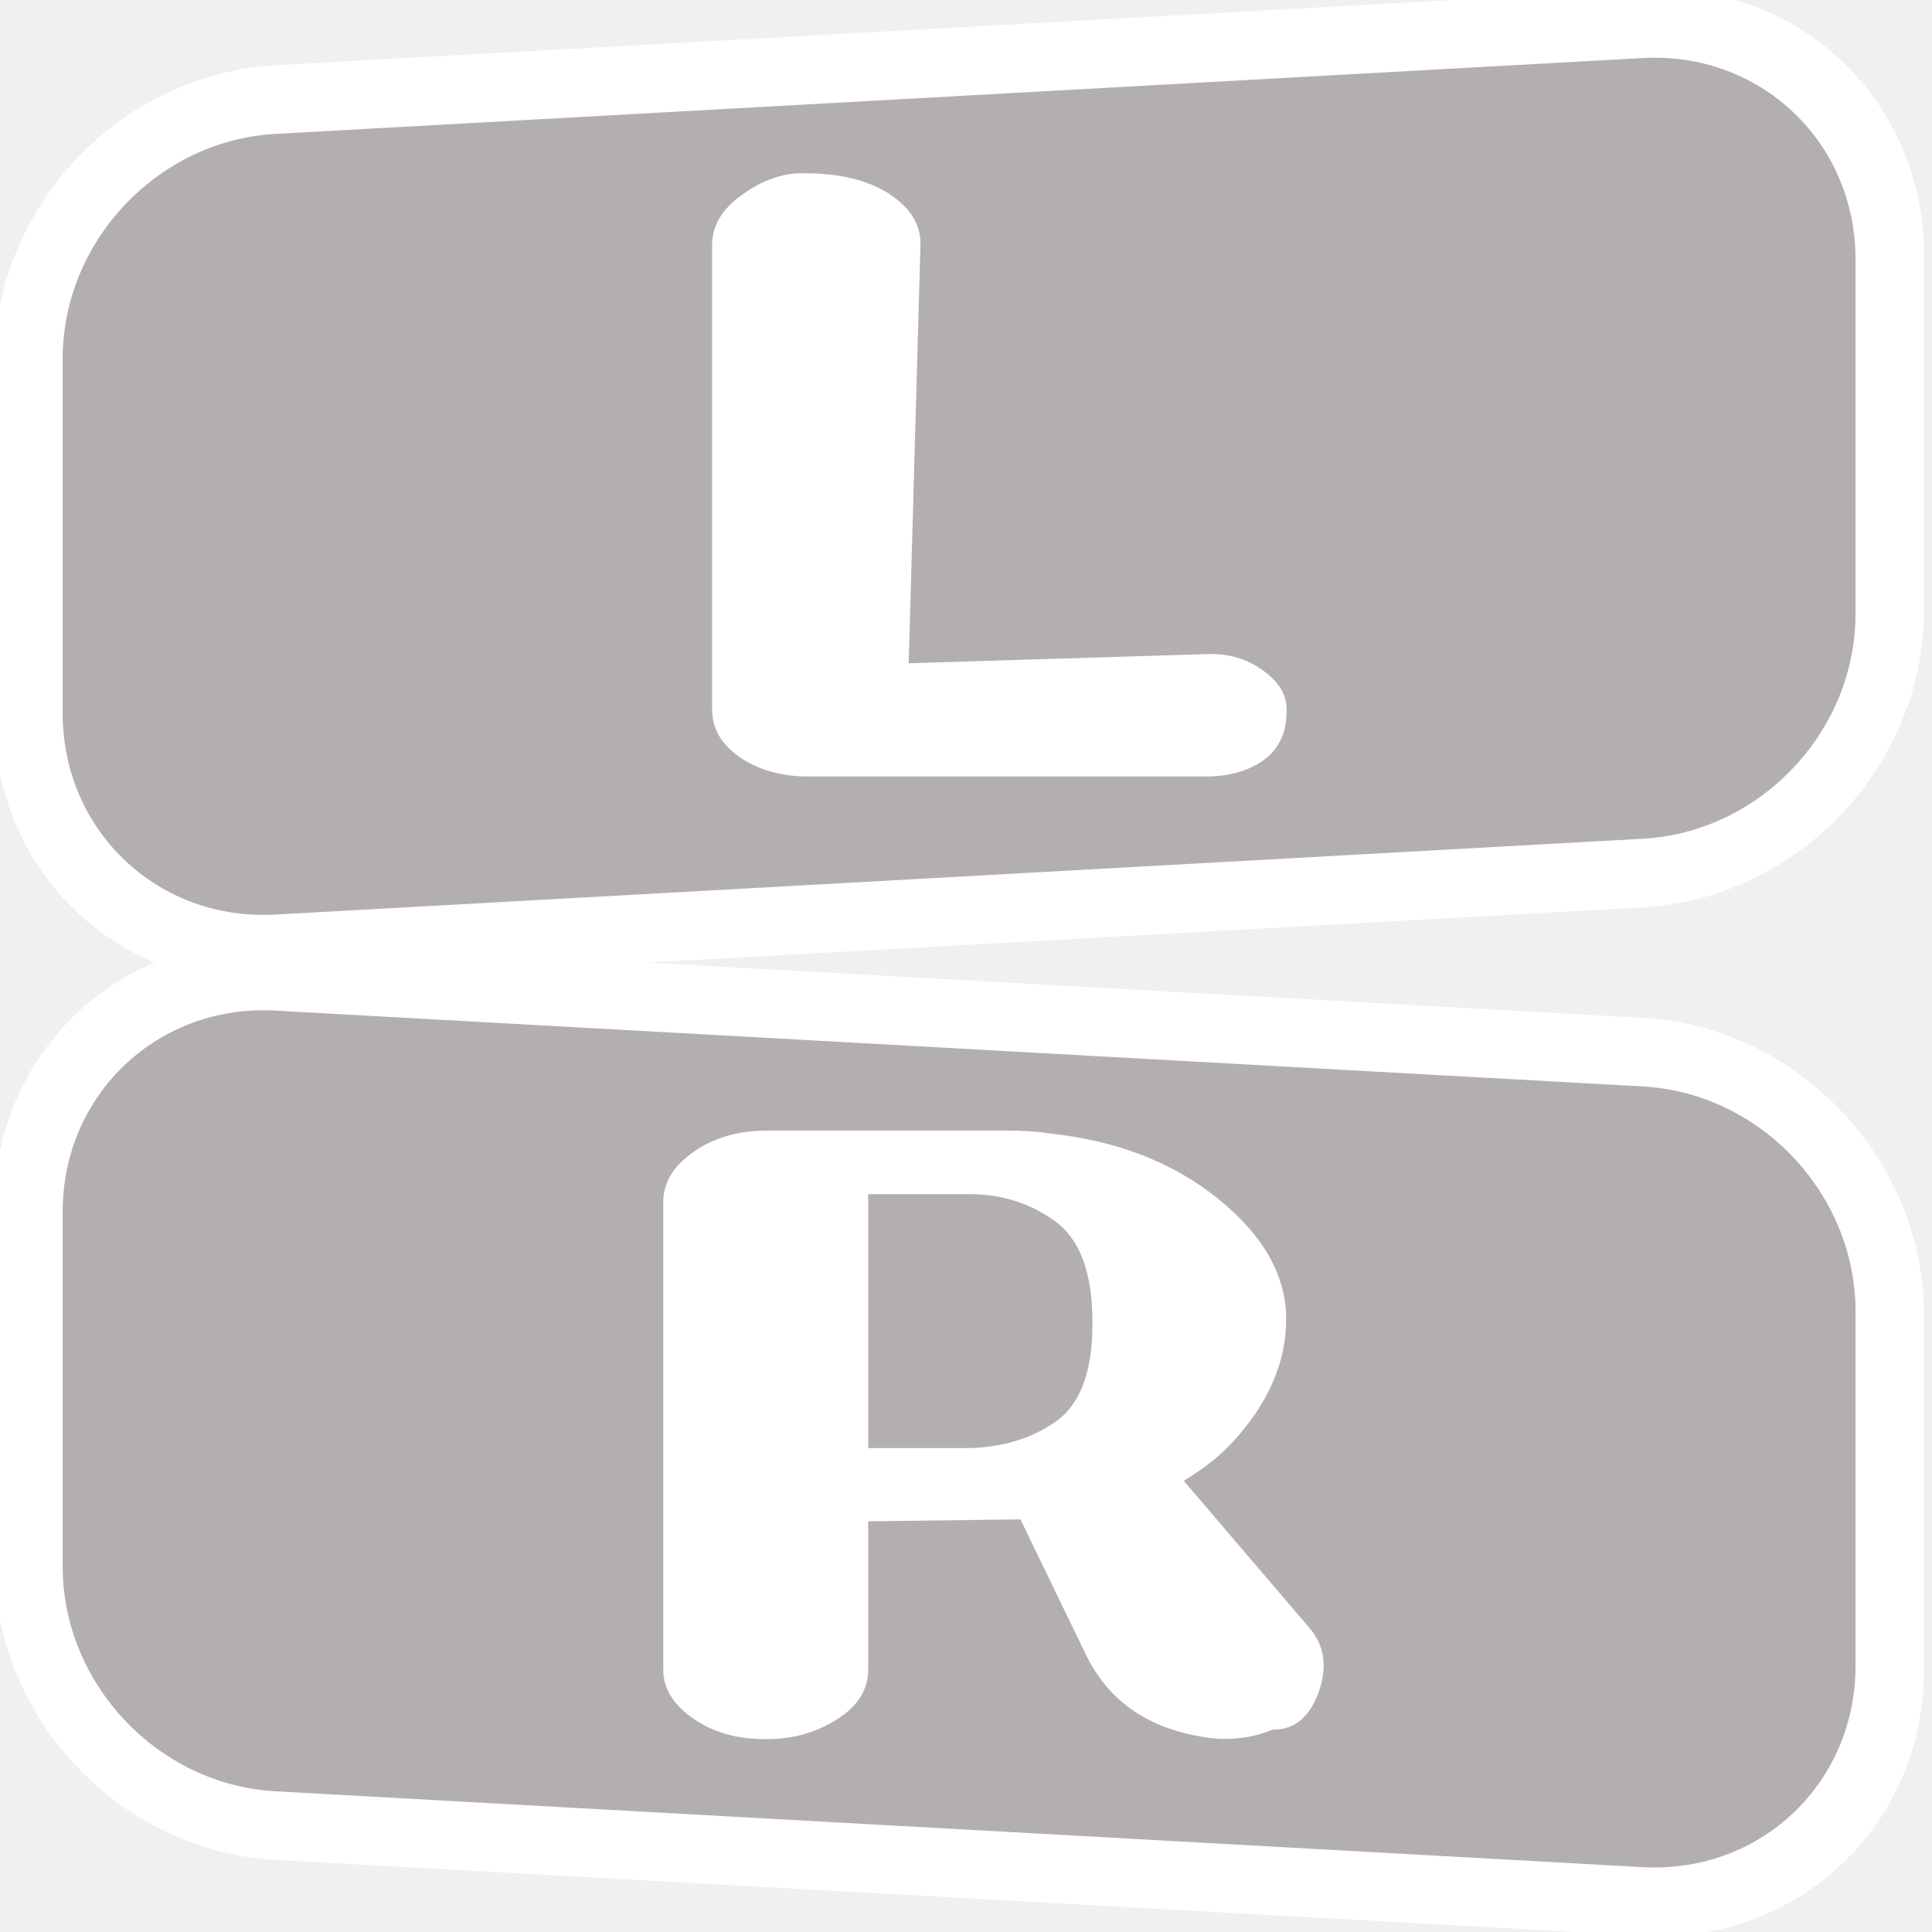
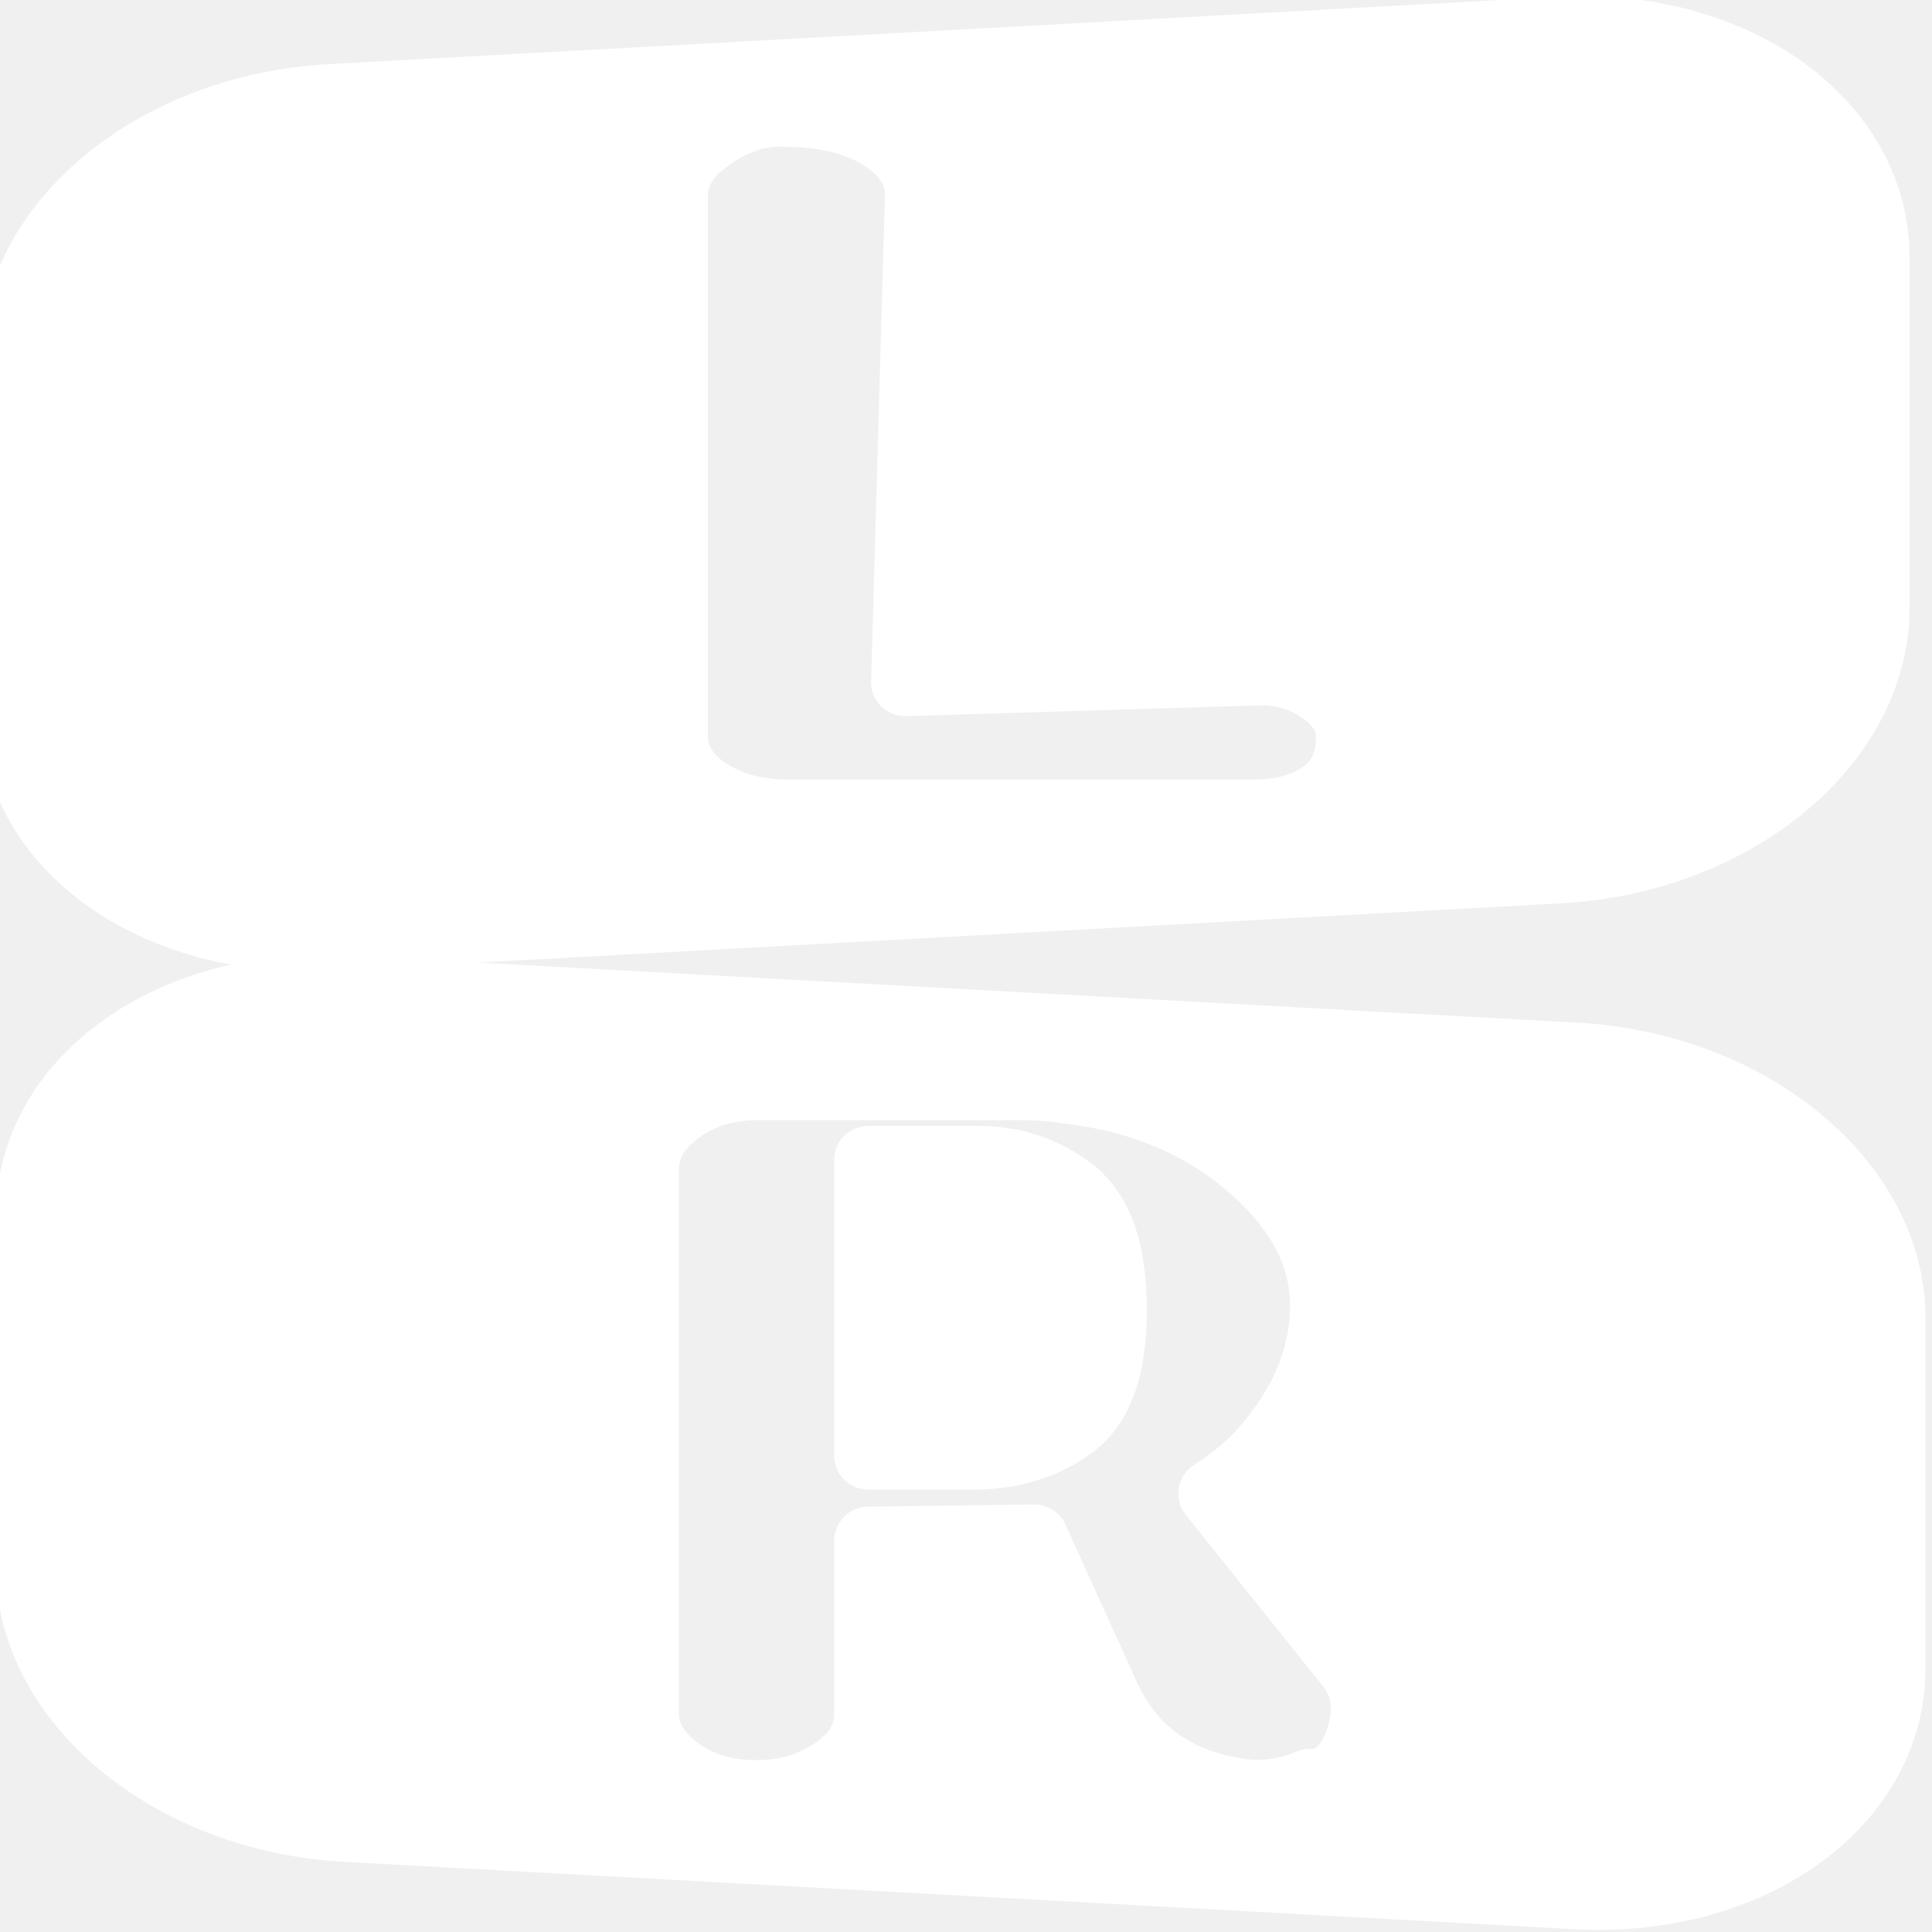
<svg xmlns="http://www.w3.org/2000/svg" width="150" height="150" viewBox="0 0 39.687 39.688" version="1.1" id="svg8">
  <defs id="defs2" />
  <g id="layer1" transform="translate(0,-257.3125)">
-     <rect style="opacity:0.98;fill:#837d7d;fill-opacity:0.58;stroke:#ffffff;stroke-width:1.41;stroke-linecap:round;stroke-linejoin:round;stroke-miterlimit:4;stroke-dasharray:none;stroke-opacity:1" id="rect932" width="38.296" height="17.447" x="0.584" y="259.672" ry="5.084" transform="matrix(0.9984649,-0.0553875,0,1,0,0)" />
-     <g aria-label="L" transform="matrix(0.7279804,0,0,0.5067767,44.55967,243.4014)" style="font-style:normal;font-weight:normal;font-size:40px;line-height:125%;font-family:sans-serif;letter-spacing:0px;word-spacing:0px;fill:#000000;fill-opacity:1;stroke:none;stroke-width:1px;stroke-linecap:butt;stroke-linejoin:miter;stroke-opacity:1" id="flowRoot817-0">
-       <path d="m -38.518,34.473 q 1.504,0 2.402,0.84 0.898,0.84 0.879,2.07 l -0.332,16.953 8.398,-0.371 q 0.918,-0.059 1.602,0.664 0.684,0.703 0.664,1.621 v 0.039 q 0,1.289 -0.645,1.973 -0.664,0.664 -1.621,0.664 h -11.23 q -1.133,0 -1.934,-0.781 -0.781,-0.781 -0.781,-1.934 V 37.383 q 0,-1.172 0.84,-2.031 0.84,-0.879 1.699,-0.879 z" style="font-style:normal;font-variant:normal;font-weight:normal;font-stretch:normal;font-family:Dyuthi;-inkscape-font-specification:Dyuthi;fill:#ffffff" id="path1266" />
-     </g>
-     <rect style="opacity:0.98;fill:#837d7d;fill-opacity:0.58;stroke:#ffffff;stroke-width:1.41;stroke-linecap:round;stroke-linejoin:round;stroke-miterlimit:4;stroke-dasharray:none;stroke-opacity:1" id="rect932-0" width="38.296" height="17.447" x="-38.88" y="277.054" ry="5.084" transform="matrix(-0.9984649,-0.0553875,0,1,0,0)" />
-     <g aria-label="R" transform="matrix(0.7279804,0,0,0.5067767,43.5563,262.9976)" style="font-style:normal;font-weight:normal;font-size:40px;line-height:125%;font-family:sans-serif;letter-spacing:0px;word-spacing:0px;fill:#000000;fill-opacity:1;stroke:none;stroke-width:1px;stroke-linecap:butt;stroke-linejoin:miter;stroke-opacity:1" id="flowRoot817-0-4">
-       <path d="m -35.334,37.188 v 10.293 h 2.812 q 1.465,-0.039 2.5,-1.094 1.035,-1.074 1.016,-4.043 0,-2.949 -1.055,-4.062 -1.074,-1.113 -2.461,-1.094 z m 8.906,11.621 q 0,0 3.555,5.977 0.625,1.055 0.254,2.578 -0.391,1.523 -1.25,1.523 h -0.039 q -0.996,0.586 -2.09,0.273 -2.285,-0.586 -3.203,-3.34 l -1.836,-5.449 -4.297,0.078 v 6.016 q 0,1.211 -0.879,2.012 -0.879,0.801 -1.973,0.801 h -0.078 q -1.172,0 -2.012,-0.84 -0.84,-0.84 -0.84,-1.973 V 37.5 q 0,-1.172 0.859,-2.031 0.859,-0.859 2.07,-0.859 h 6.738 q 0.723,0 1.23,0.117 2.852,0.43 4.766,2.656 1.914,2.227 1.914,4.863 0,2.637 -1.504,4.98 -0.547,0.859 -1.387,1.582 z" style="font-style:normal;font-variant:normal;font-weight:normal;font-stretch:normal;font-family:Dyuthi;-inkscape-font-specification:Dyuthi;fill:#ffffff" id="path1244" />
-     </g>
+     <path style="opacity:0.98;fill:#ffffff;fill-opacity:1;stroke:#ffffff;stroke-width:1.4;stroke-linecap:round;stroke-linejoin:round;stroke-miterlimit:4;stroke-dasharray:none;stroke-opacity:1" d="m 32.378,257.934 c -0.111,0.002 -0.223,0.006 -0.335,0.012 L 6.773,259.33 c -3.592,0.197 -6.484,2.593 -6.484,5.373 v 7.187 c 0,2.78 2.892,4.86 6.484,4.663 l 25.27,-1.384 c 3.592,-0.197 6.484,-2.594 6.484,-5.374 v -7.186 c 0,-2.693 -2.714,-4.73 -6.149,-4.676 z m -16.362,1.693 h 0.051 c 0.859,0 1.545,0.165 2.058,0.495 0.513,0.33 0.764,0.736 0.753,1.219 l -0.284,9.983 7.196,-0.219 c 0.524,-0.023 0.982,0.107 1.372,0.391 0.39,0.276 0.58,0.594 0.569,0.954 v 0.023 c 0,0.506 -0.184,0.893 -0.552,1.161 -0.379,0.261 -0.842,0.391 -1.389,0.391 h -9.623 c -0.647,0 -1.199,-0.153 -1.657,-0.46 -0.446,-0.307 -0.67,-0.686 -0.67,-1.139 v -11.087 c 0,-0.46 0.24,-0.859 0.72,-1.196 0.48,-0.345 0.965,-0.517 1.456,-0.517 z" id="rect932-3" />
+     <path style="opacity:0.98;fill:#ffffff;fill-opacity:1;stroke:#ffffff;stroke-width:1.4;stroke-linecap:round;stroke-linejoin:round;stroke-miterlimit:4;stroke-dasharray:none;stroke-opacity:1" d="M 6.766,277.625 C 3.331,277.57 0.616,279.607 0.616,282.3 v 7.187 c 0,2.78 2.892,5.177 6.484,5.373 l 25.27,1.384 c 3.592,0.197 6.484,-1.883 6.484,-4.663 v -7.187 c 0,-2.78 -2.892,-5.177 -6.484,-5.374 L 7.1,277.637 c -0.112,-0.006 -0.224,-0.01 -0.334,-0.012 z m 8.805,1.998 h 5.349 c 0.382,0 0.708,0.023 0.977,0.069 1.509,0.169 2.77,0.691 3.783,1.566 1.013,0.875 1.52,1.831 1.52,2.868 0,1.036 -0.398,2.015 -1.194,2.936 -0.289,0.338 -0.657,0.649 -1.101,0.933 l 2.822,3.524 c 0.331,0.415 0.398,0.922 0.202,1.521 -0.207,0.599 -0.537,0.898 -0.992,0.898 h -0.031 c -0.527,0.23 -1.081,0.284 -1.659,0.161 -1.209,-0.23 -2.057,-0.887 -2.542,-1.969 l -1.457,-3.213 -3.411,0.046 v 3.547 c 0,0.476 -0.233,0.871 -0.698,1.186 -0.465,0.315 -0.987,0.472 -1.566,0.472 h -0.062 c -0.62,0 -1.153,-0.165 -1.597,-0.495 -0.444,-0.33 -0.667,-0.718 -0.667,-1.163 v -11.182 c 0,-0.461 0.227,-0.86 0.682,-1.198 0.455,-0.338 1.003,-0.507 1.644,-0.507 z m 2.263,1.52 v 6.069 h 2.233 c 0.775,-0.015 1.437,-0.23 1.984,-0.645 0.548,-0.422 0.816,-1.217 0.806,-2.384 0,-1.159 -0.279,-1.958 -0.837,-2.395 -0.568,-0.438 -1.22,-0.652 -1.953,-0.645 z" id="rect932-0" />
  </g>
</svg>
